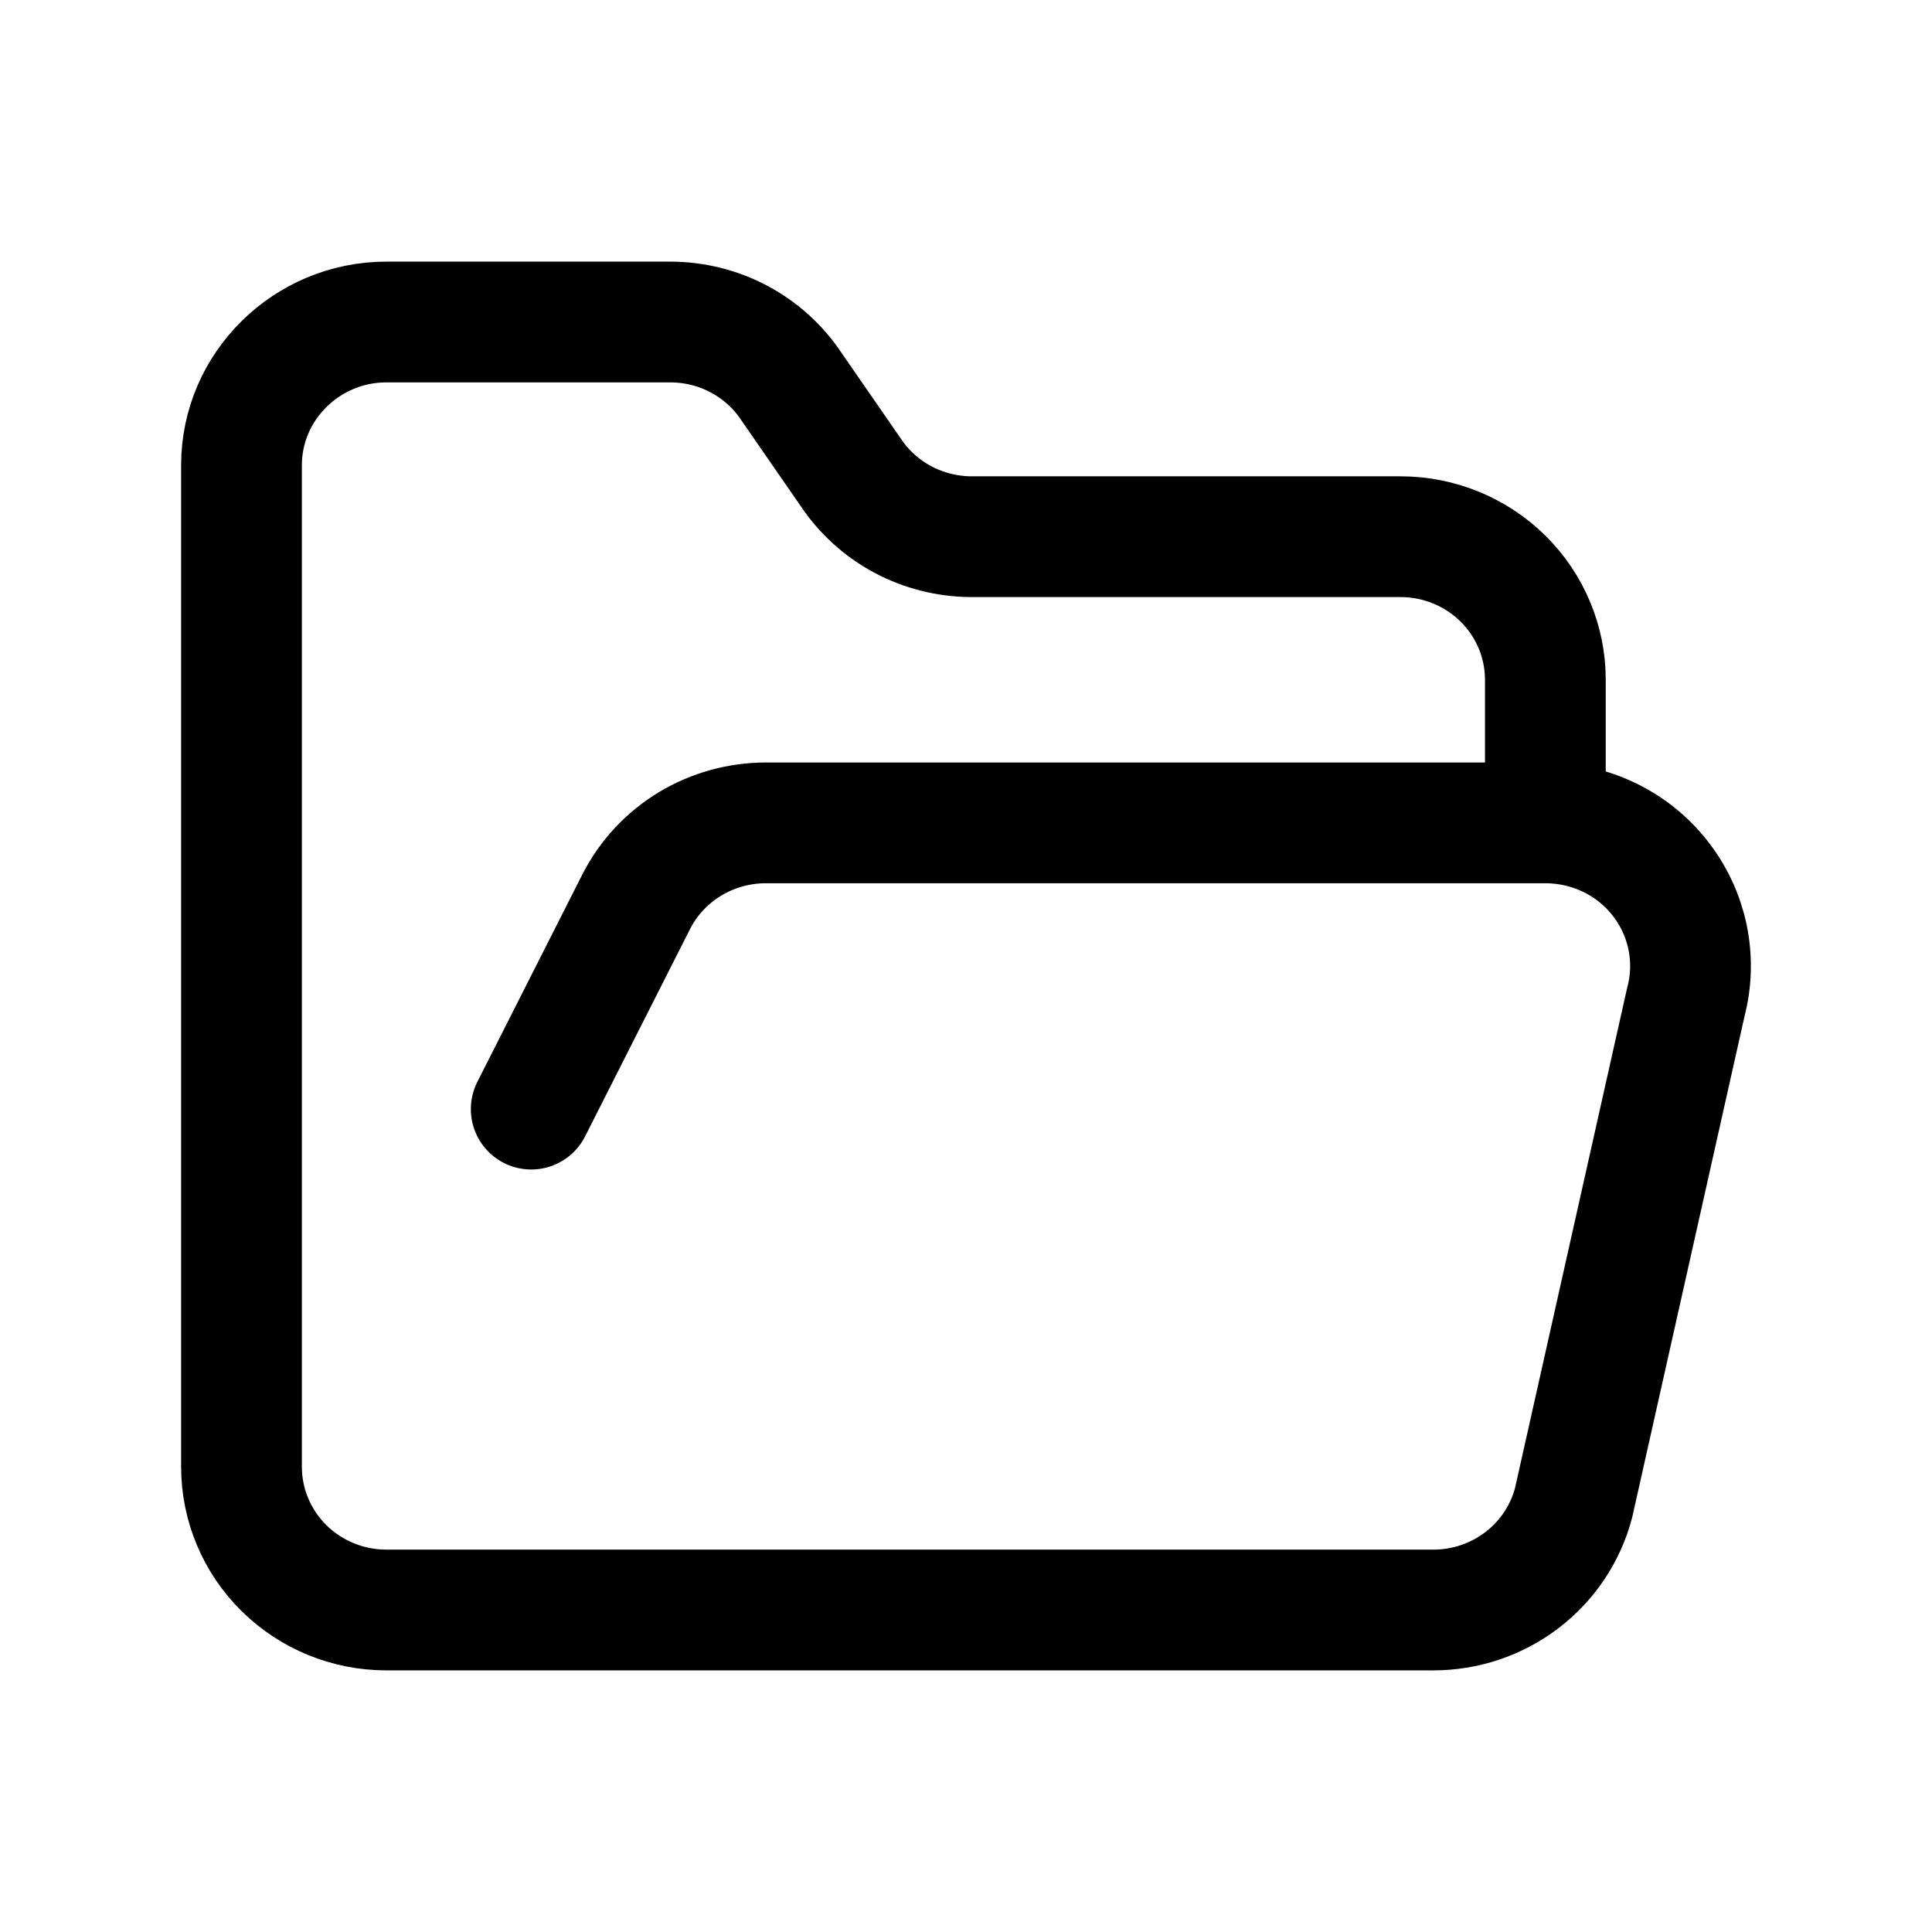
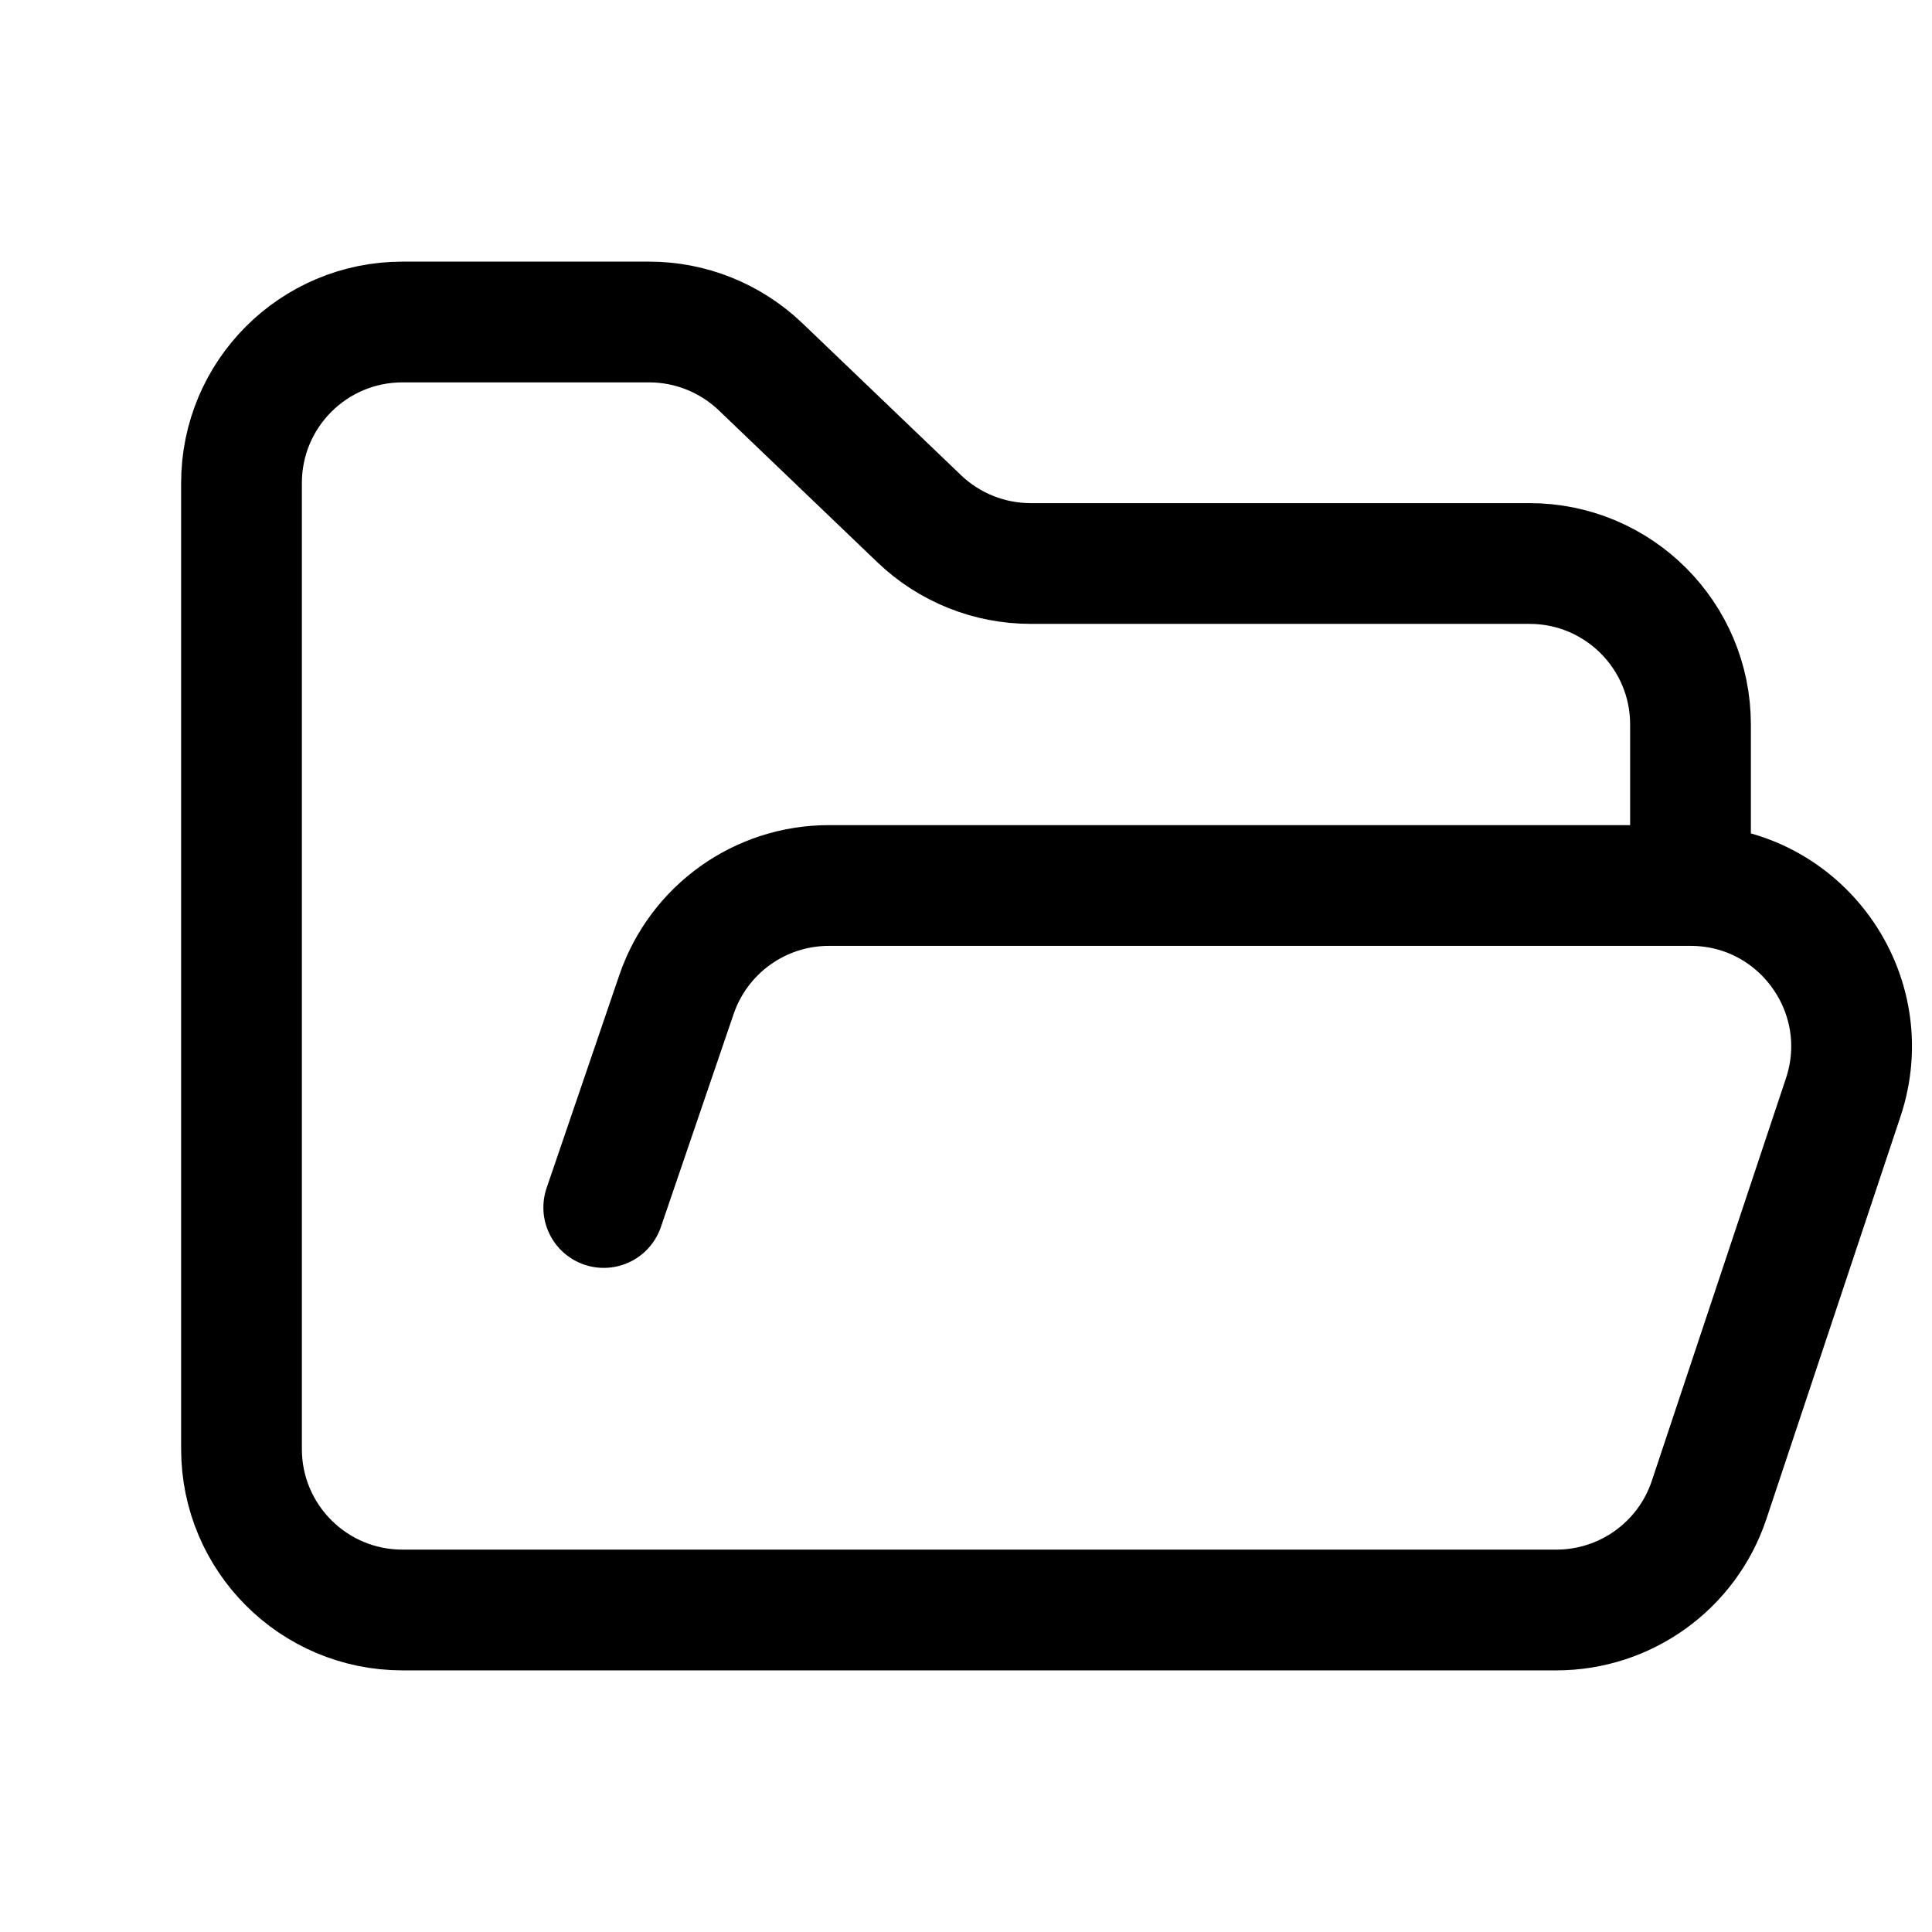
<svg xmlns="http://www.w3.org/2000/svg" width="24" height="24" viewBox="0 0 24 24" fill="none">
-   <path d="M6.599 13.778L7.904 11.2C8.054 10.905 8.285 10.658 8.569 10.485C8.854 10.313 9.181 10.222 9.515 10.222H19.197M19.197 10.222C19.472 10.222 19.744 10.284 19.991 10.403C20.238 10.522 20.454 10.695 20.622 10.91C20.791 11.125 20.907 11.374 20.963 11.64C21.018 11.906 21.012 12.181 20.943 12.444L19.548 18.667C19.448 19.049 19.223 19.387 18.906 19.629C18.59 19.87 18.202 20.001 17.802 20H4.8C4.322 20 3.865 19.813 3.527 19.479C3.19 19.146 3 18.694 3 18.222V5.778C3 4.8 3.81 4 4.8 4H8.336C8.632 4.002 8.924 4.075 9.185 4.215C9.445 4.354 9.667 4.555 9.83 4.8L10.568 5.867C10.731 6.111 10.952 6.312 11.213 6.452C11.473 6.591 11.765 6.665 12.061 6.667H17.398C17.875 6.667 18.332 6.854 18.67 7.187C19.008 7.521 19.197 7.973 19.197 8.444V10.222Z" stroke="black" stroke-width="1.5" stroke-linecap="round" stroke-linejoin="round" />
+   <path d="M21 11V9C21 7.895 20.105 7 19 7H12.803C12.288 7 11.792 6.801 11.42 6.445L9.447 4.555C9.074 4.199 8.579 4 8.064 4H5C3.895 4 3 4.895 3 6V18C3 19.105 3.895 20 5 20H19.333C20.194 20 20.959 19.449 21.231 18.633L22.897 13.633C23.329 12.337 22.365 11 21 11ZM21 11H16.2H10.297C9.441 11 8.681 11.544 8.404 12.353L7.5 15" stroke="black" stroke-width="1.5" stroke-linecap="round" stroke-linejoin="round" />
</svg>
